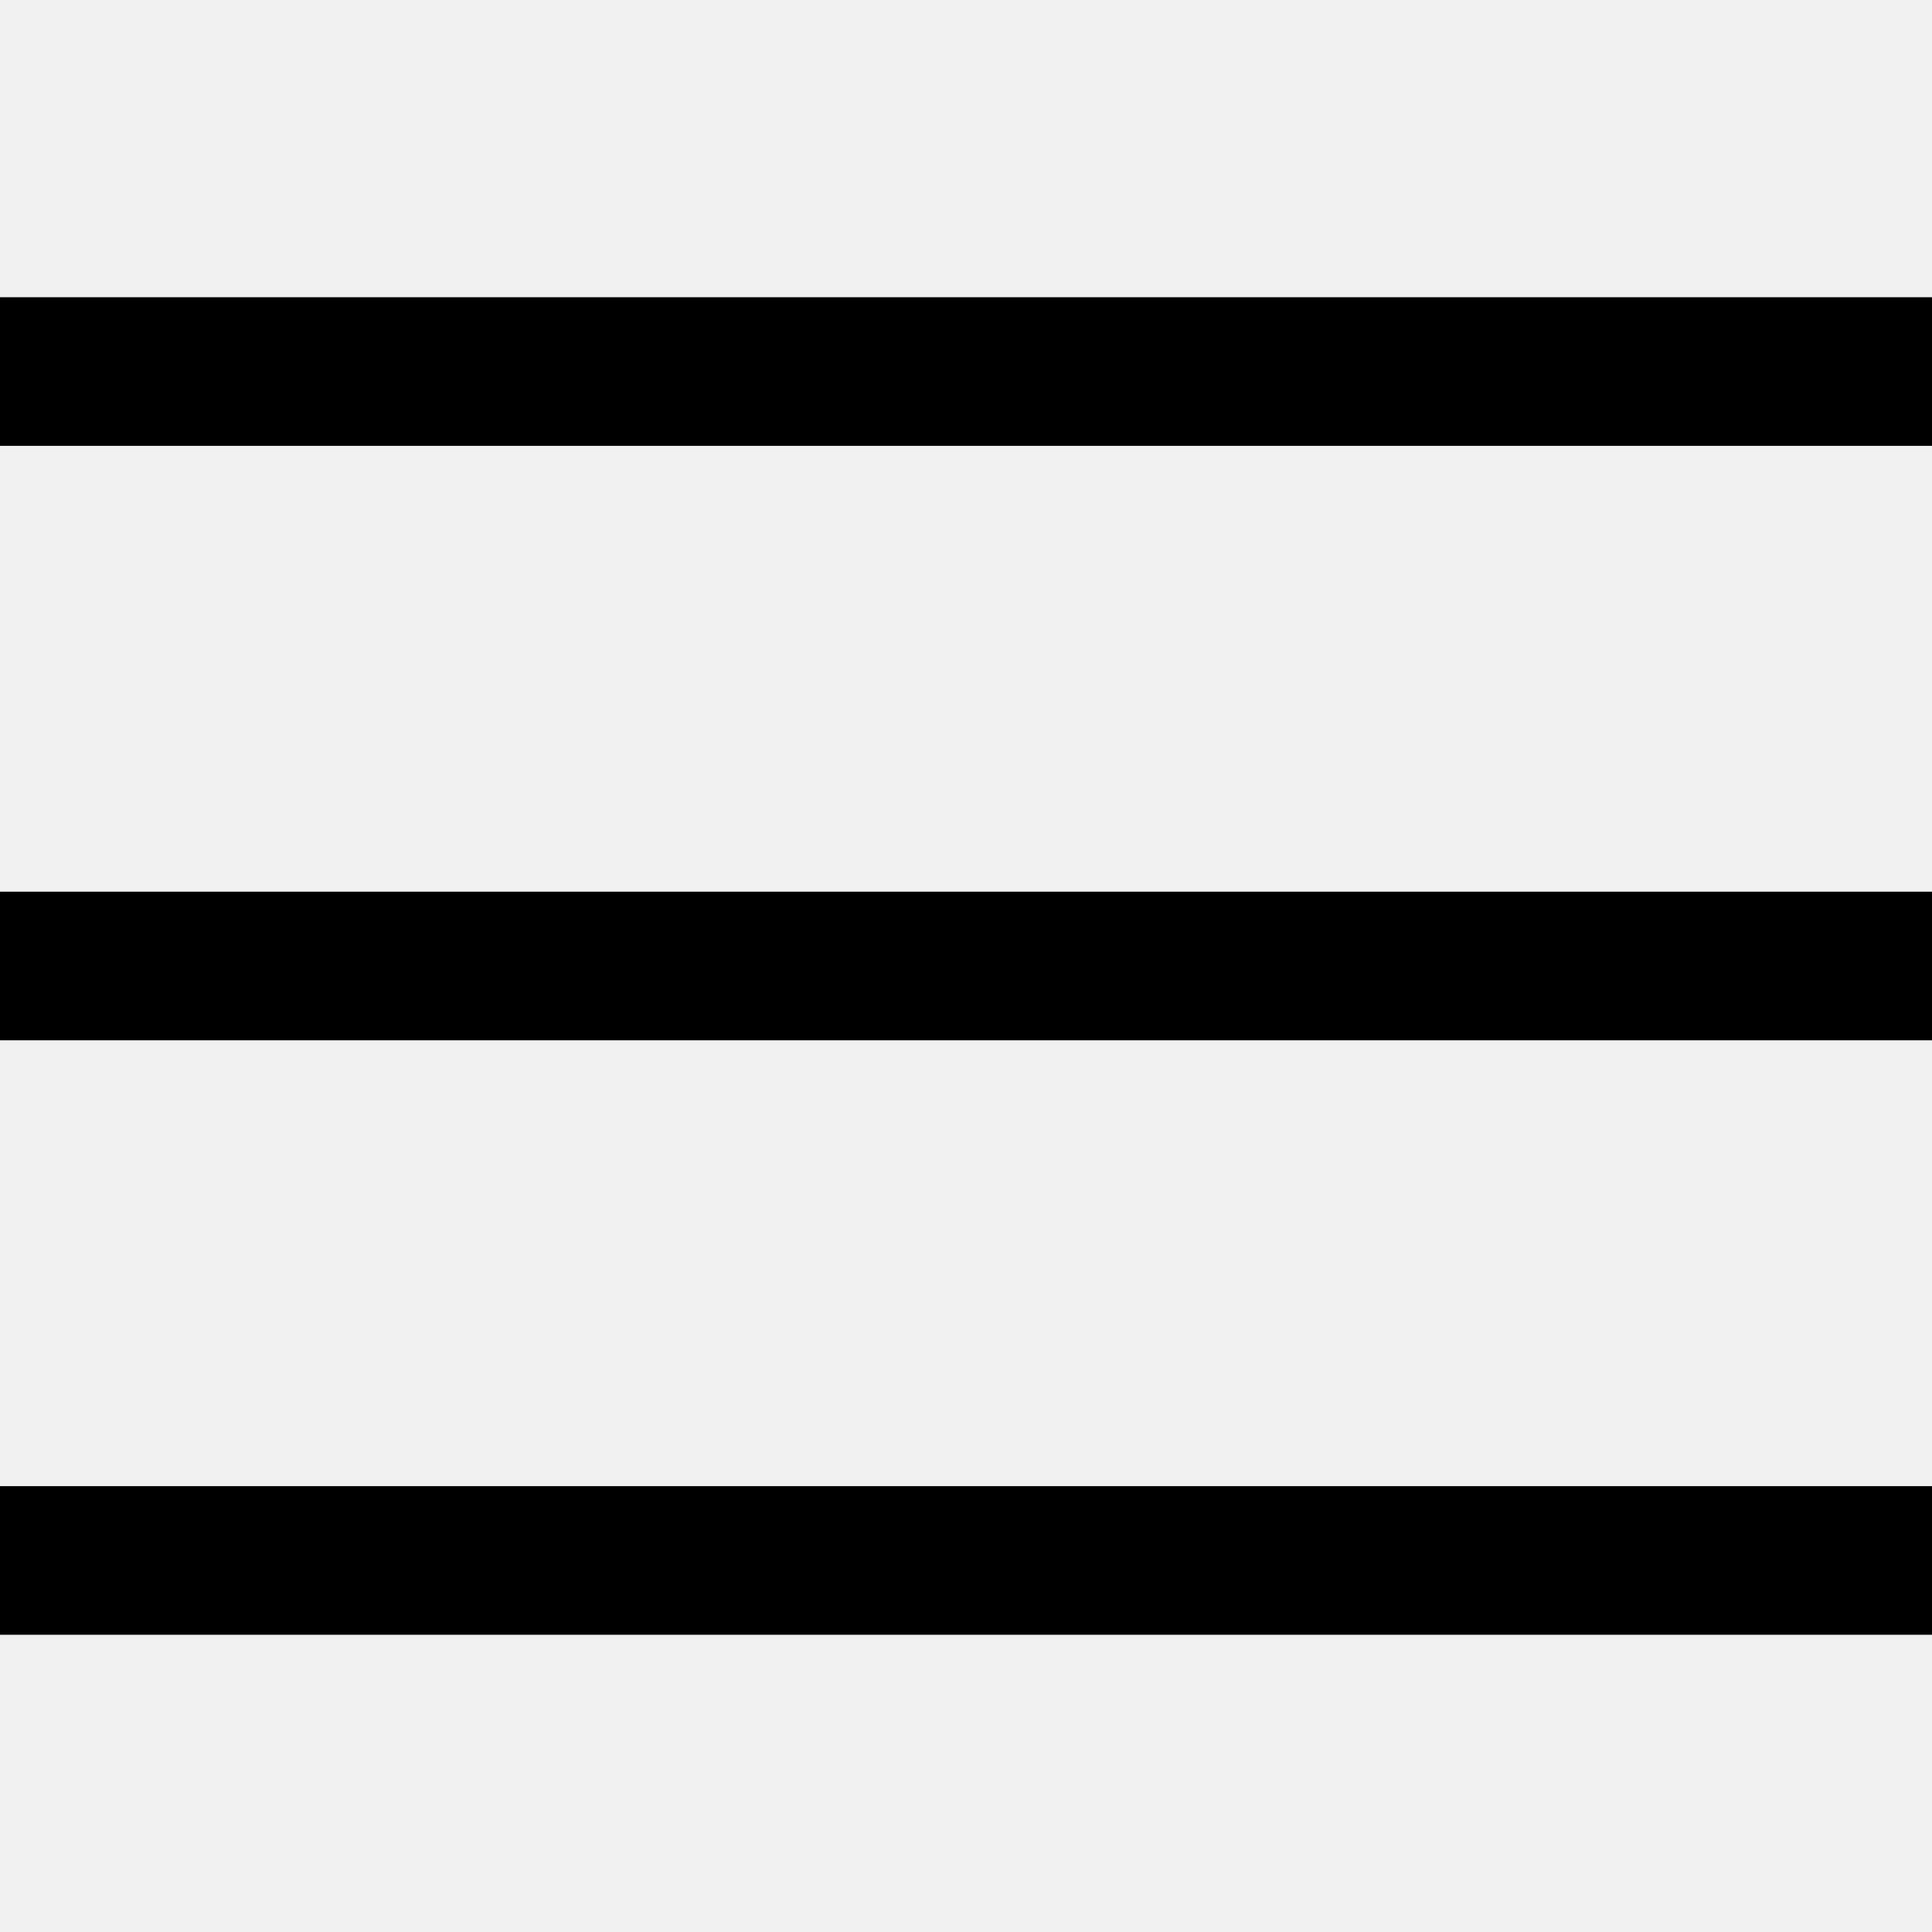
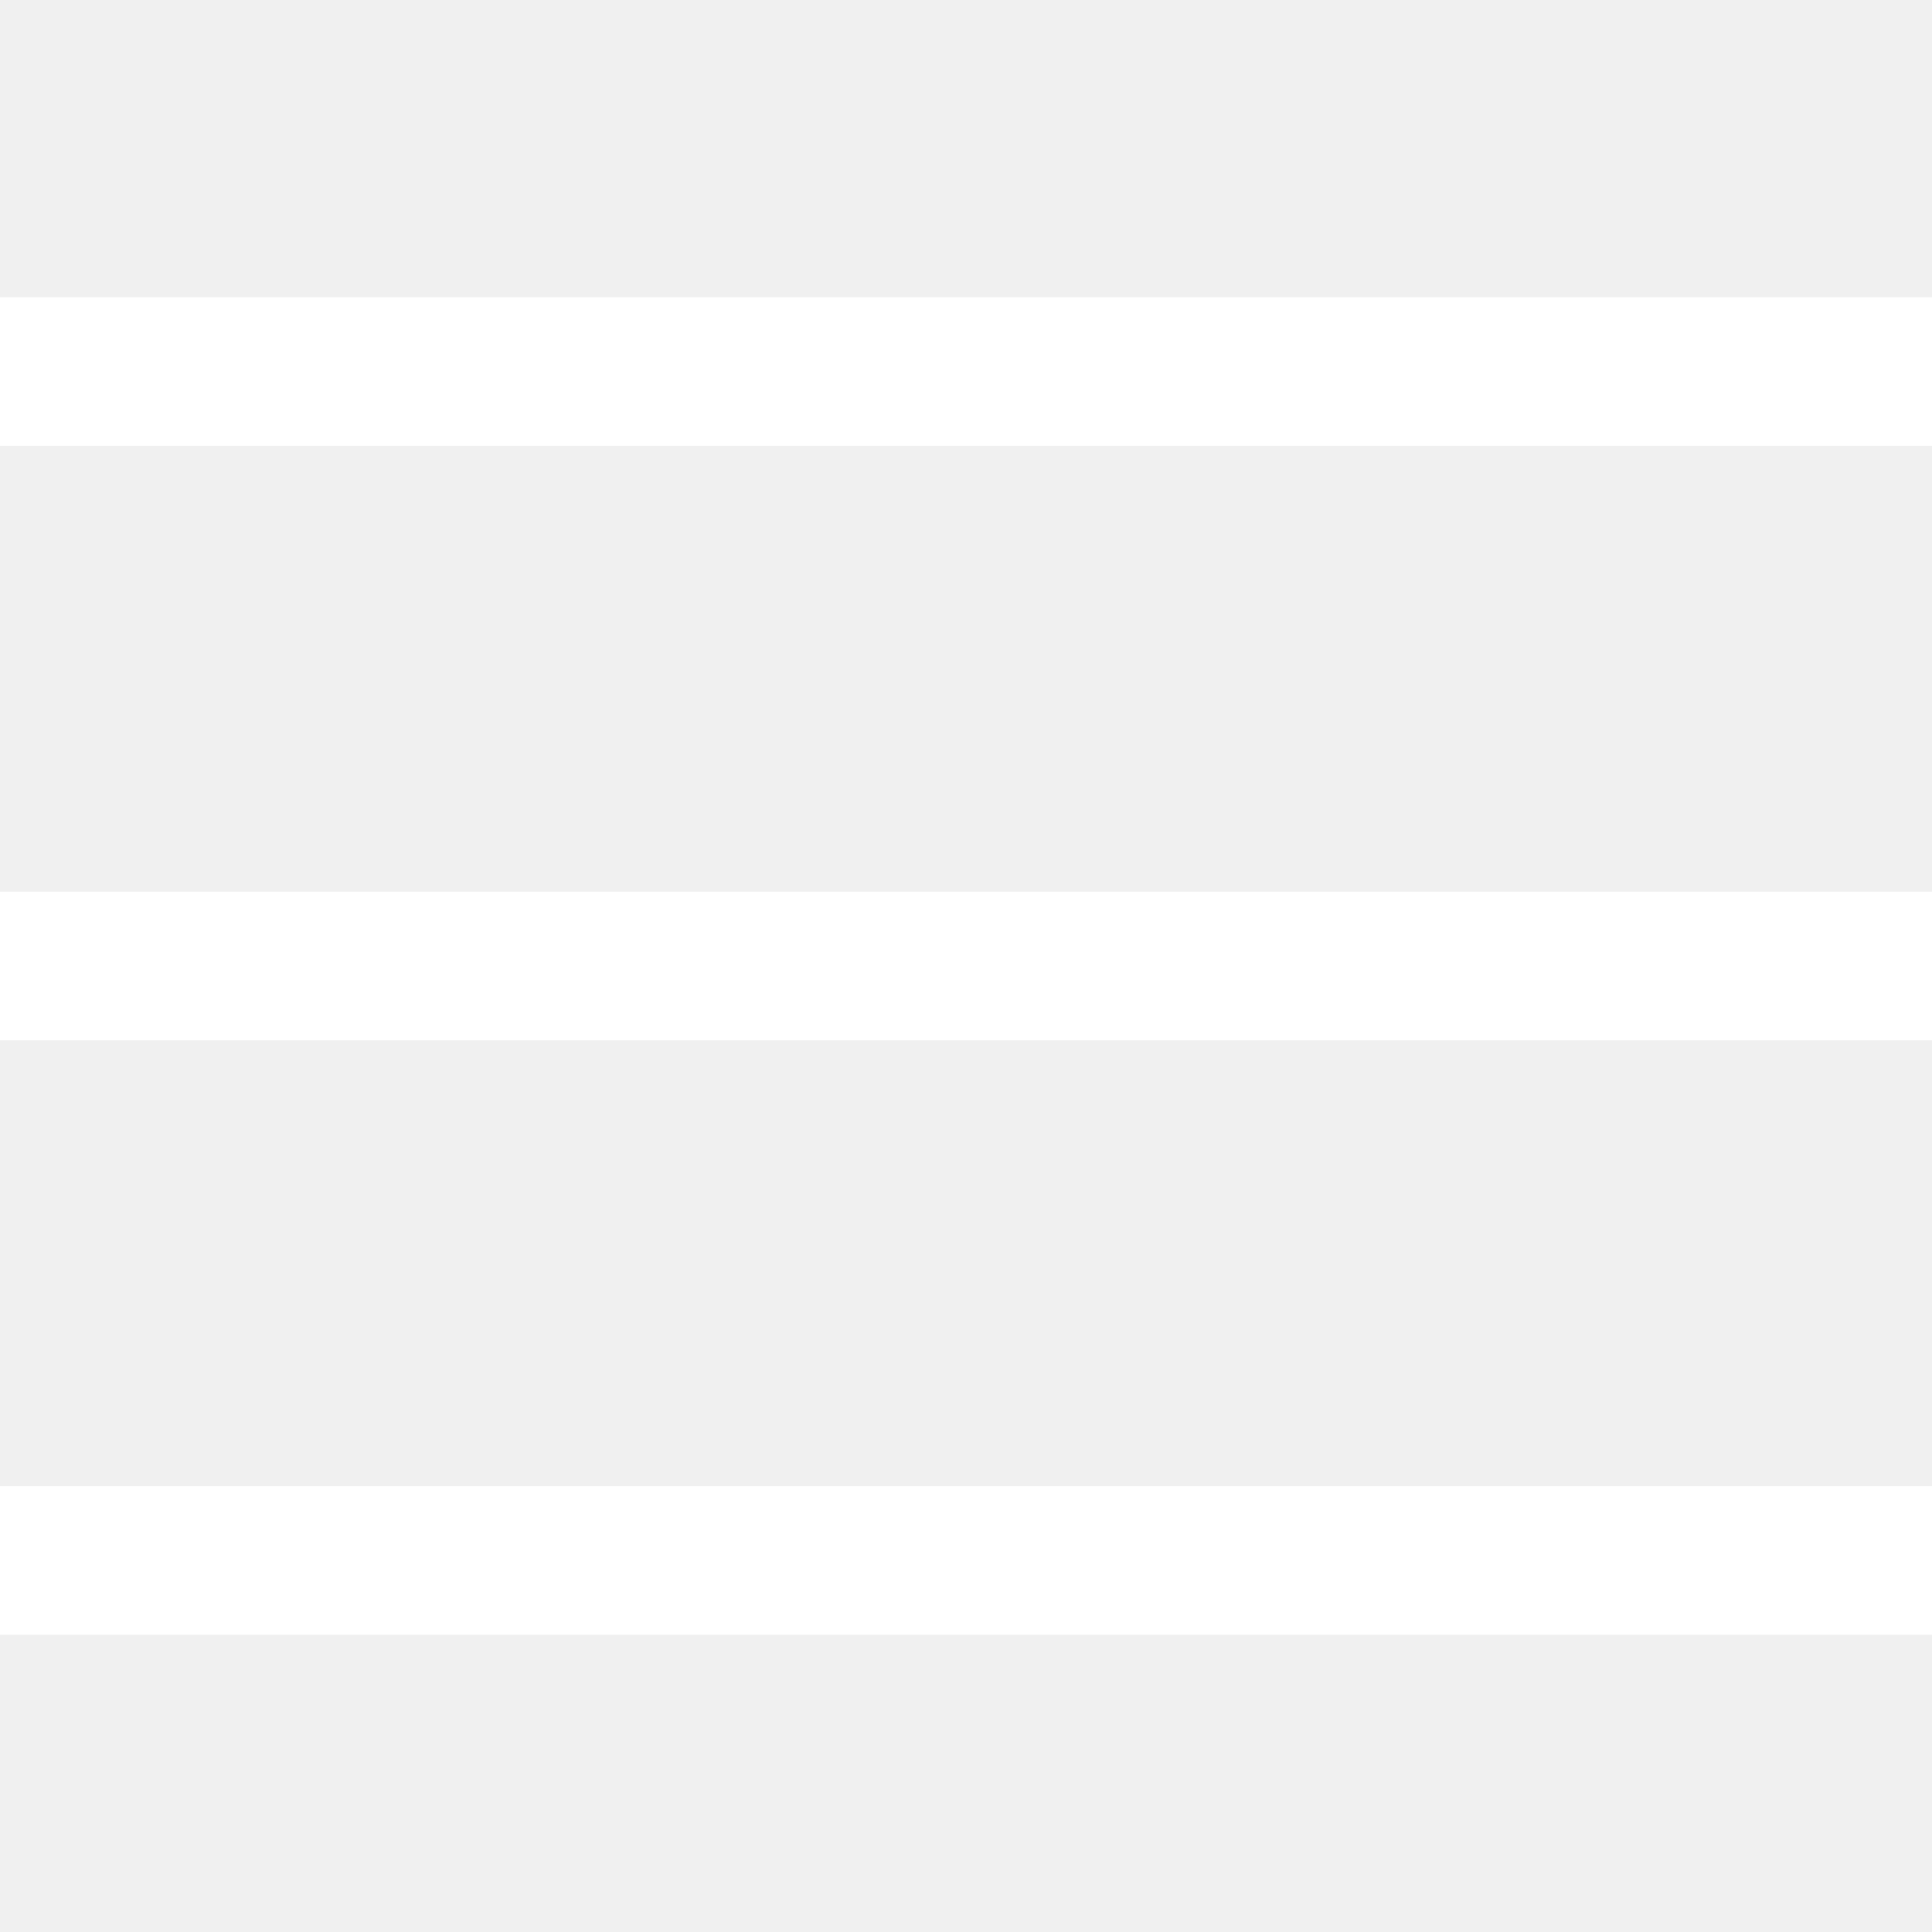
- <svg xmlns="http://www.w3.org/2000/svg" fill="#000000" viewBox="0 0 26 26" width="26px" height="26px">
+ <svg xmlns="http://www.w3.org/2000/svg" fill="#ffffff" viewBox="0 0 26 26" width="26px" height="26px">
  <path d="M 0 4 L 0 6 L 26 6 L 26 4 Z M 0 12 L 0 14 L 26 14 L 26 12 Z M 0 20 L 0 22 L 26 22 L 26 20 Z" />
</svg>
